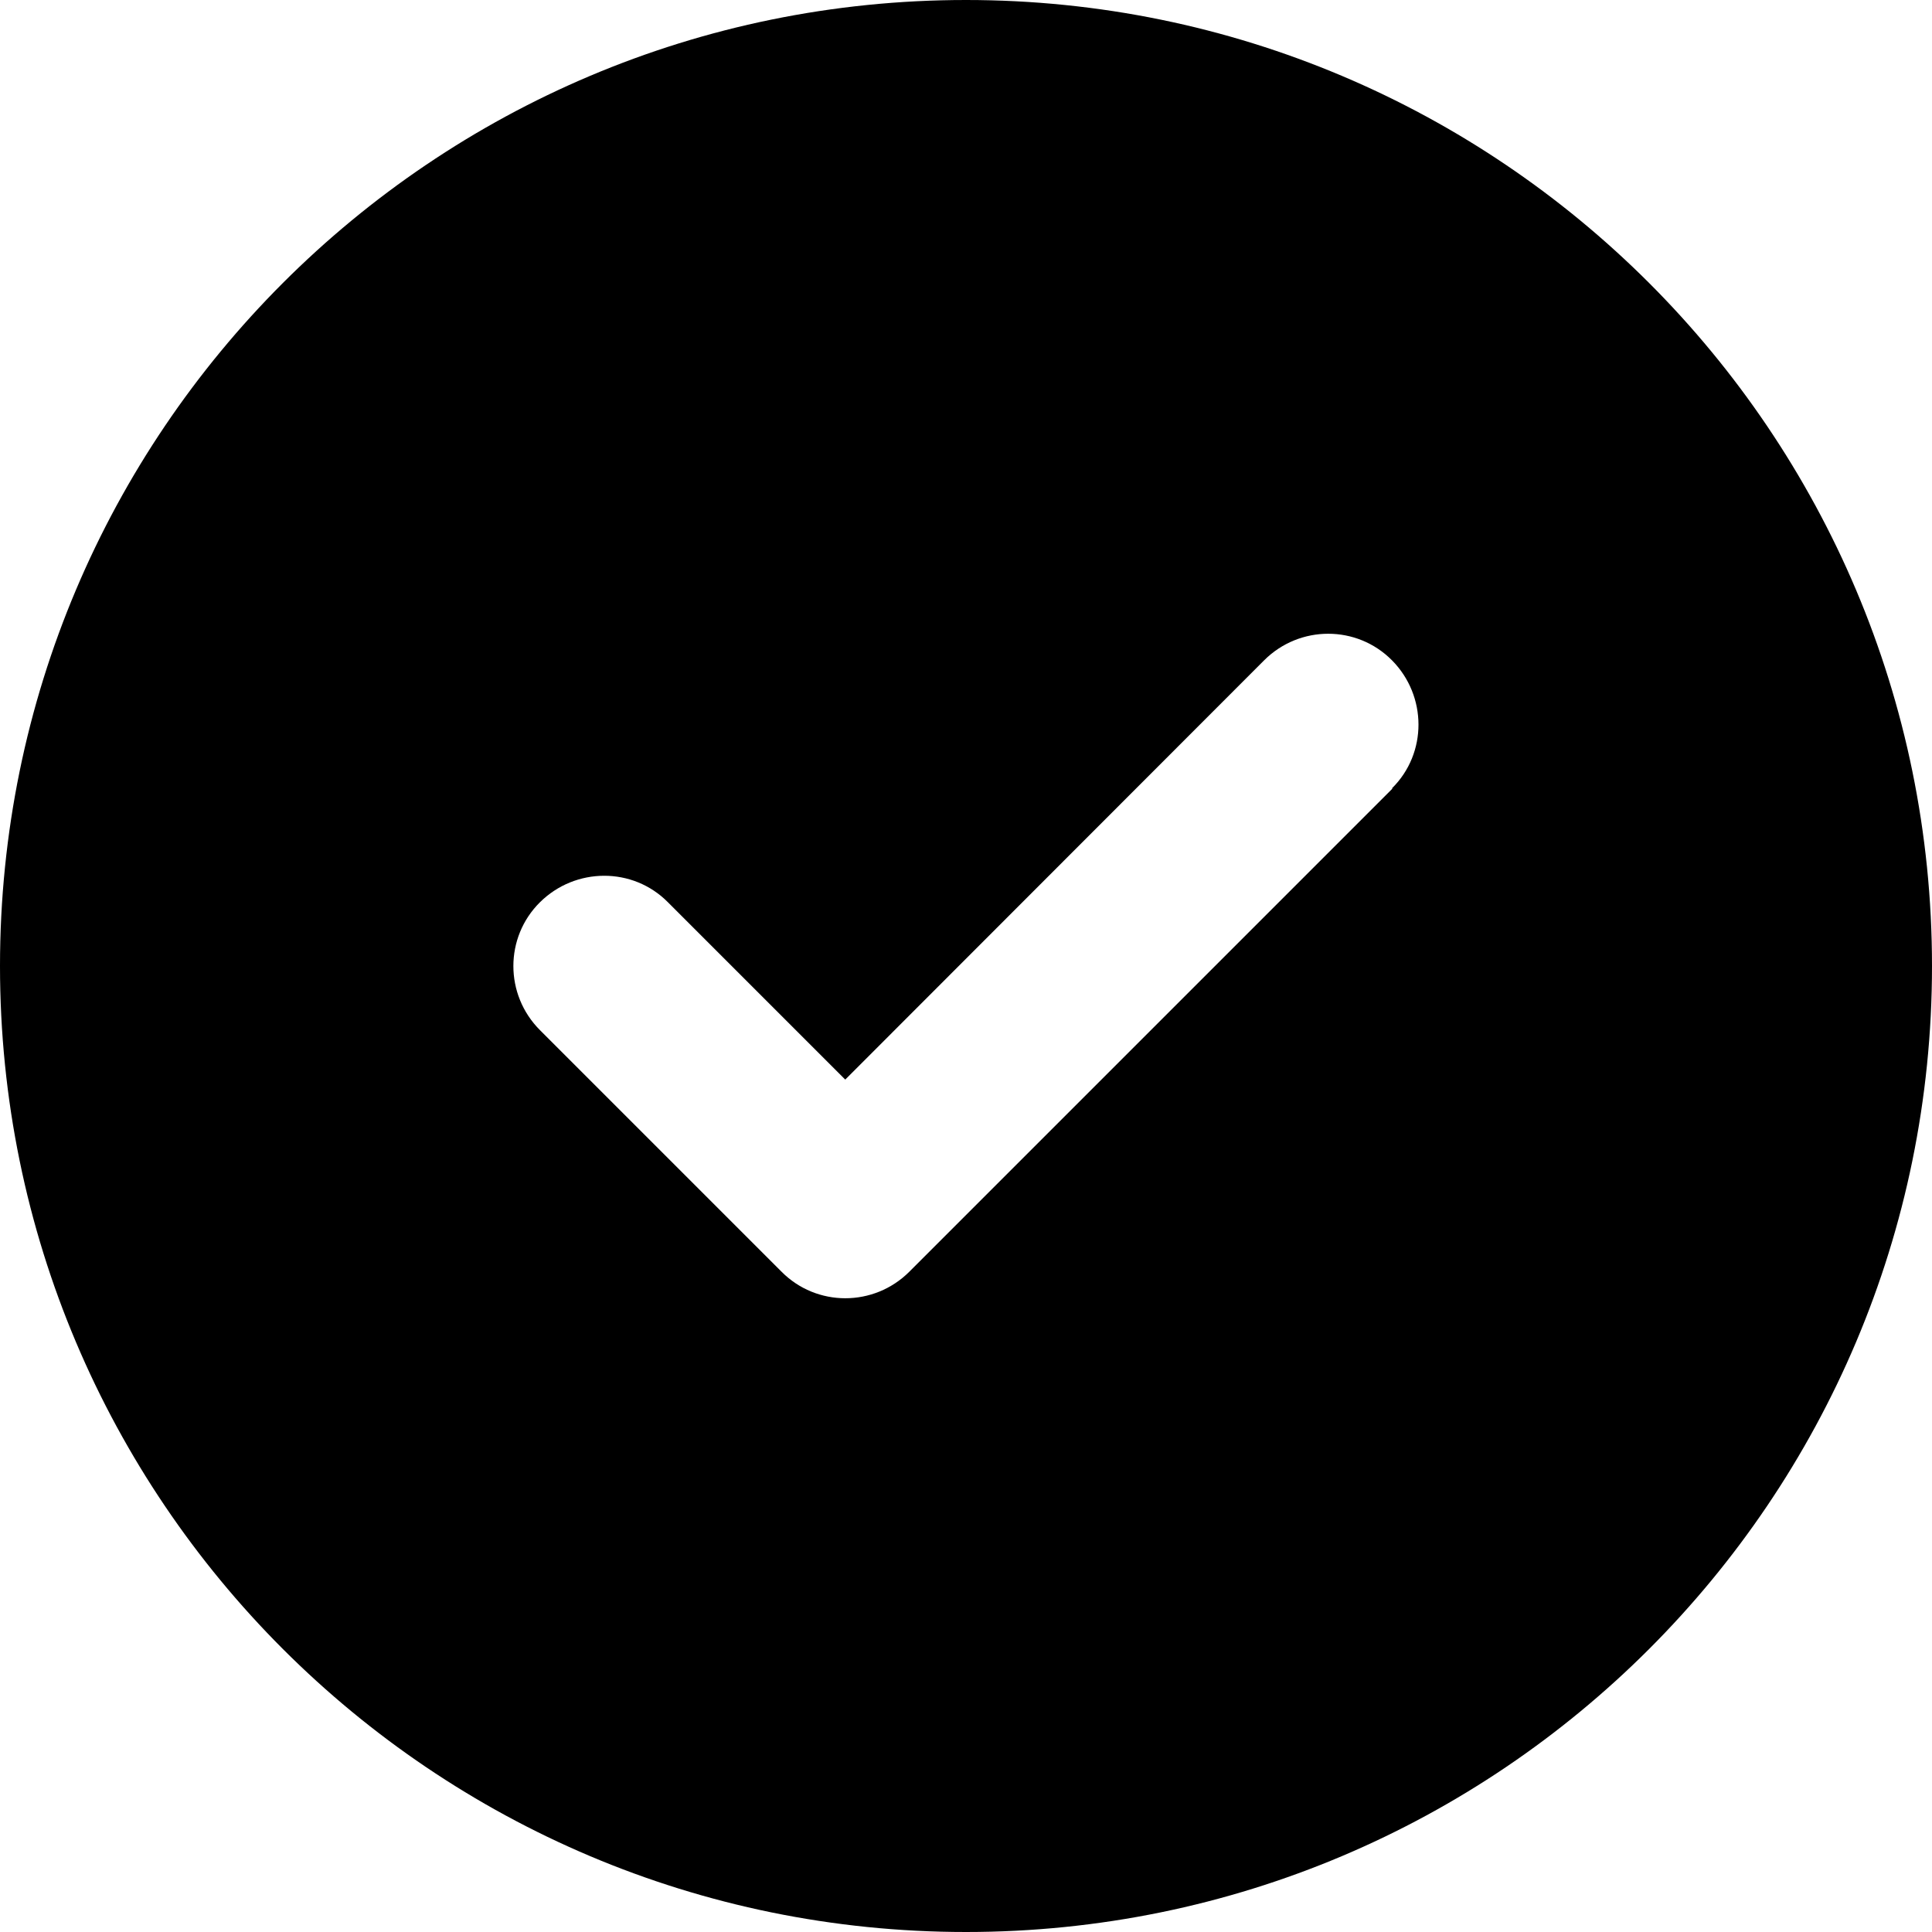
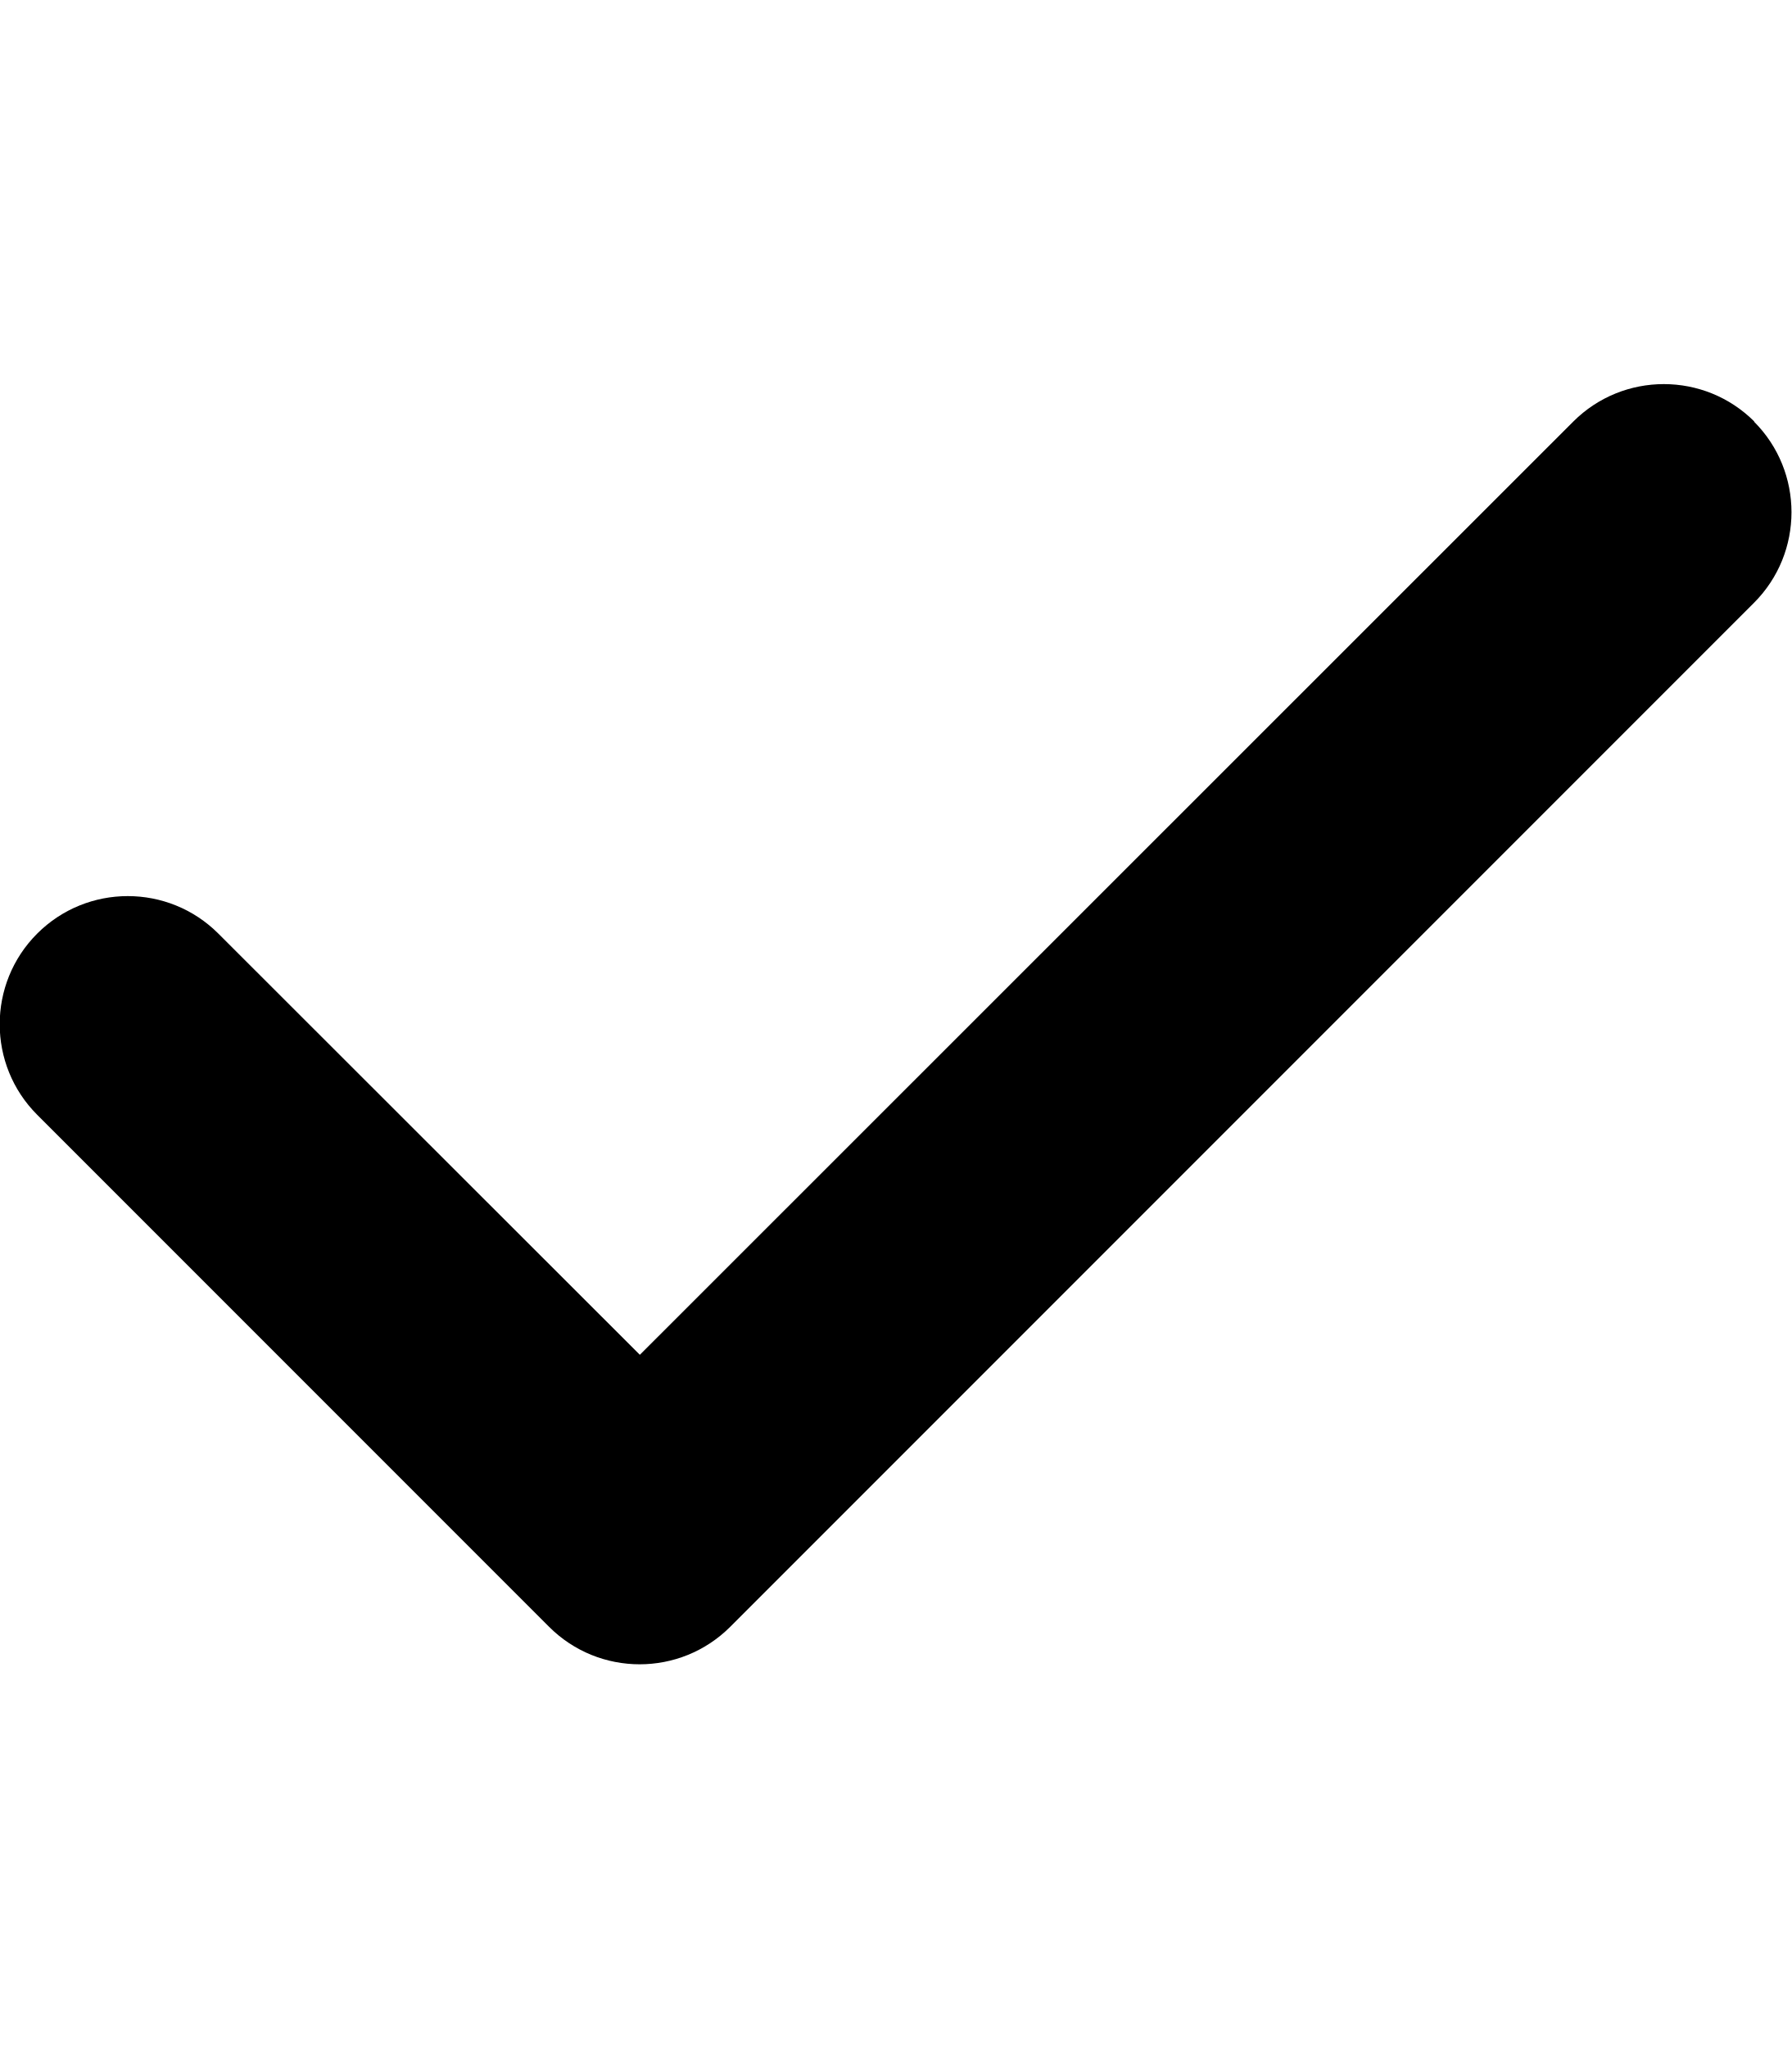
- <svg xmlns="http://www.w3.org/2000/svg" viewBox="0 0 512 512">
-   <path d="M256 512A256 256 0 1 0 256 0a256 256 0 1 0 0 512zM369 209L241 337c-9.4 9.4-24.6 9.4-33.9 0l-64-64c-9.4-9.4-9.4-24.6 0-33.9s24.6-9.4 33.9 0l47 47L335 175c9.4-9.4 24.6-9.4 33.9 0s9.4 24.6 0 33.9z" />
+ <svg xmlns="http://www.w3.org/2000/svg" viewBox="0 0 448 512">
+   <path d="M438.6 105.4c12.5 12.5 12.5 32.8 0 45.3l-256 256c-12.5 12.5-32.8 12.5-45.3 0l-128-128c-12.5-12.5-12.5-32.8 0-45.3s32.8-12.5 45.3 0L160 338.7 393.4 105.4c12.5-12.5 32.8-12.5 45.3 0z" />
</svg>
